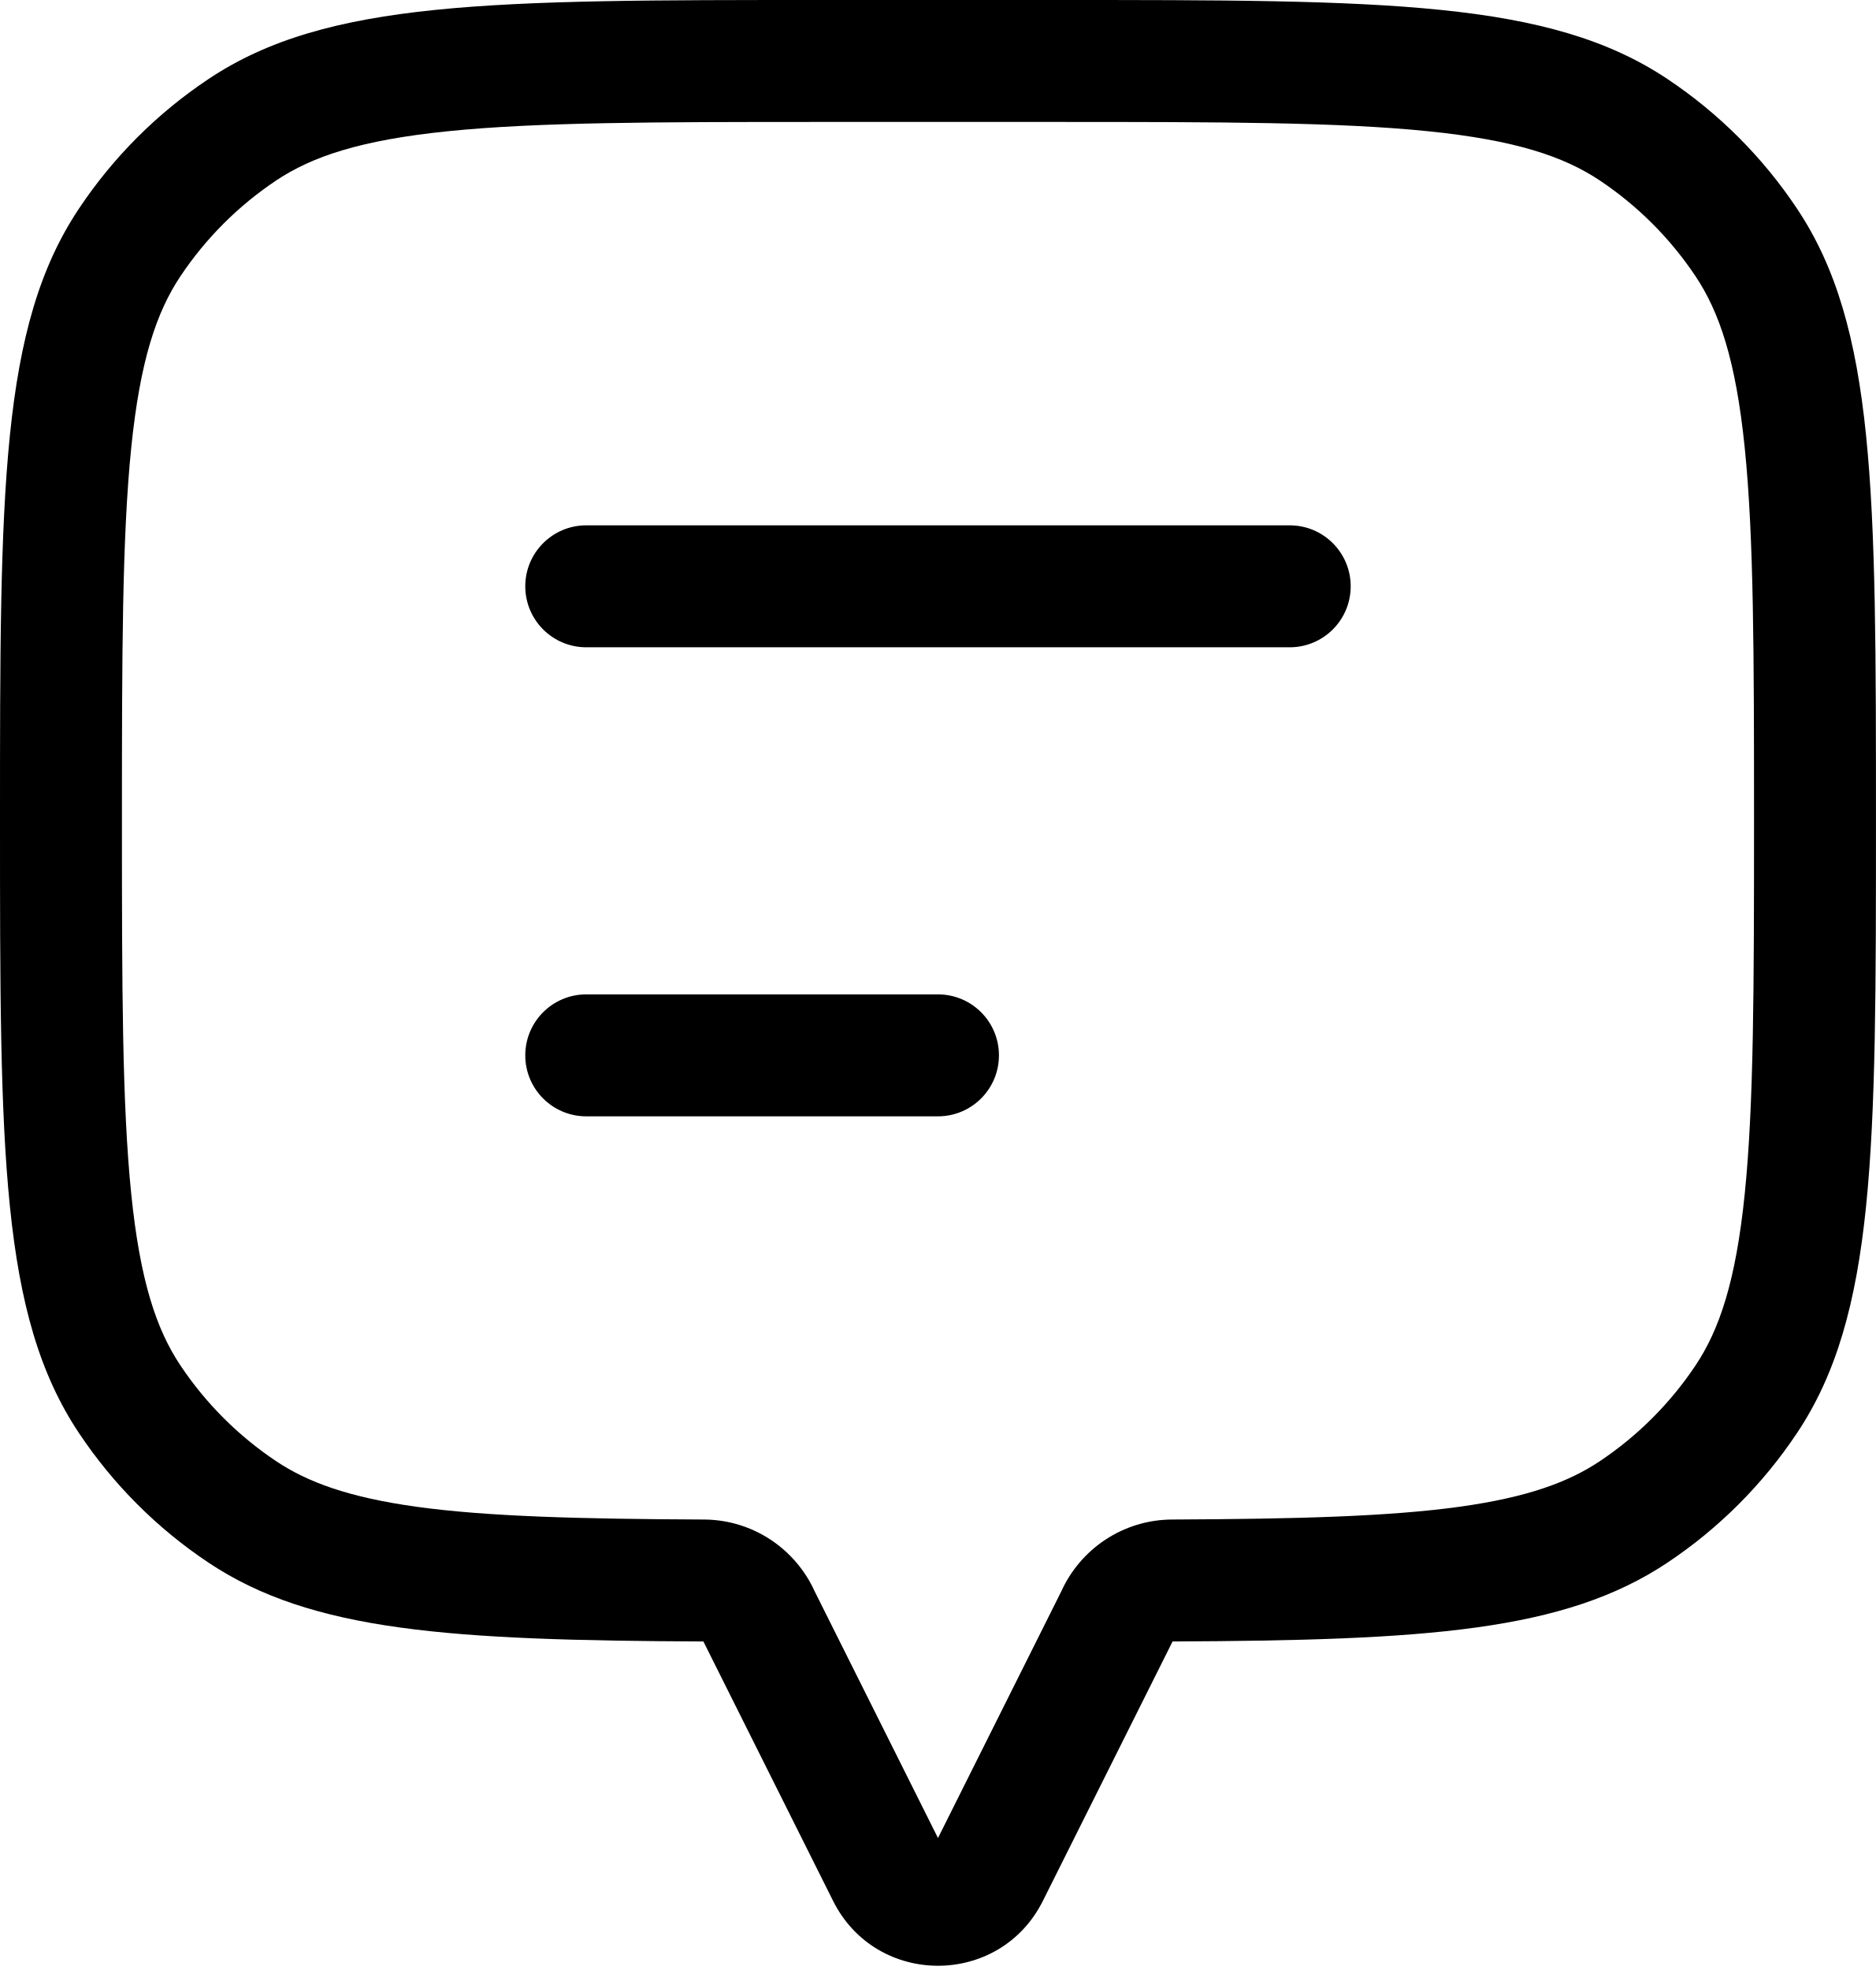
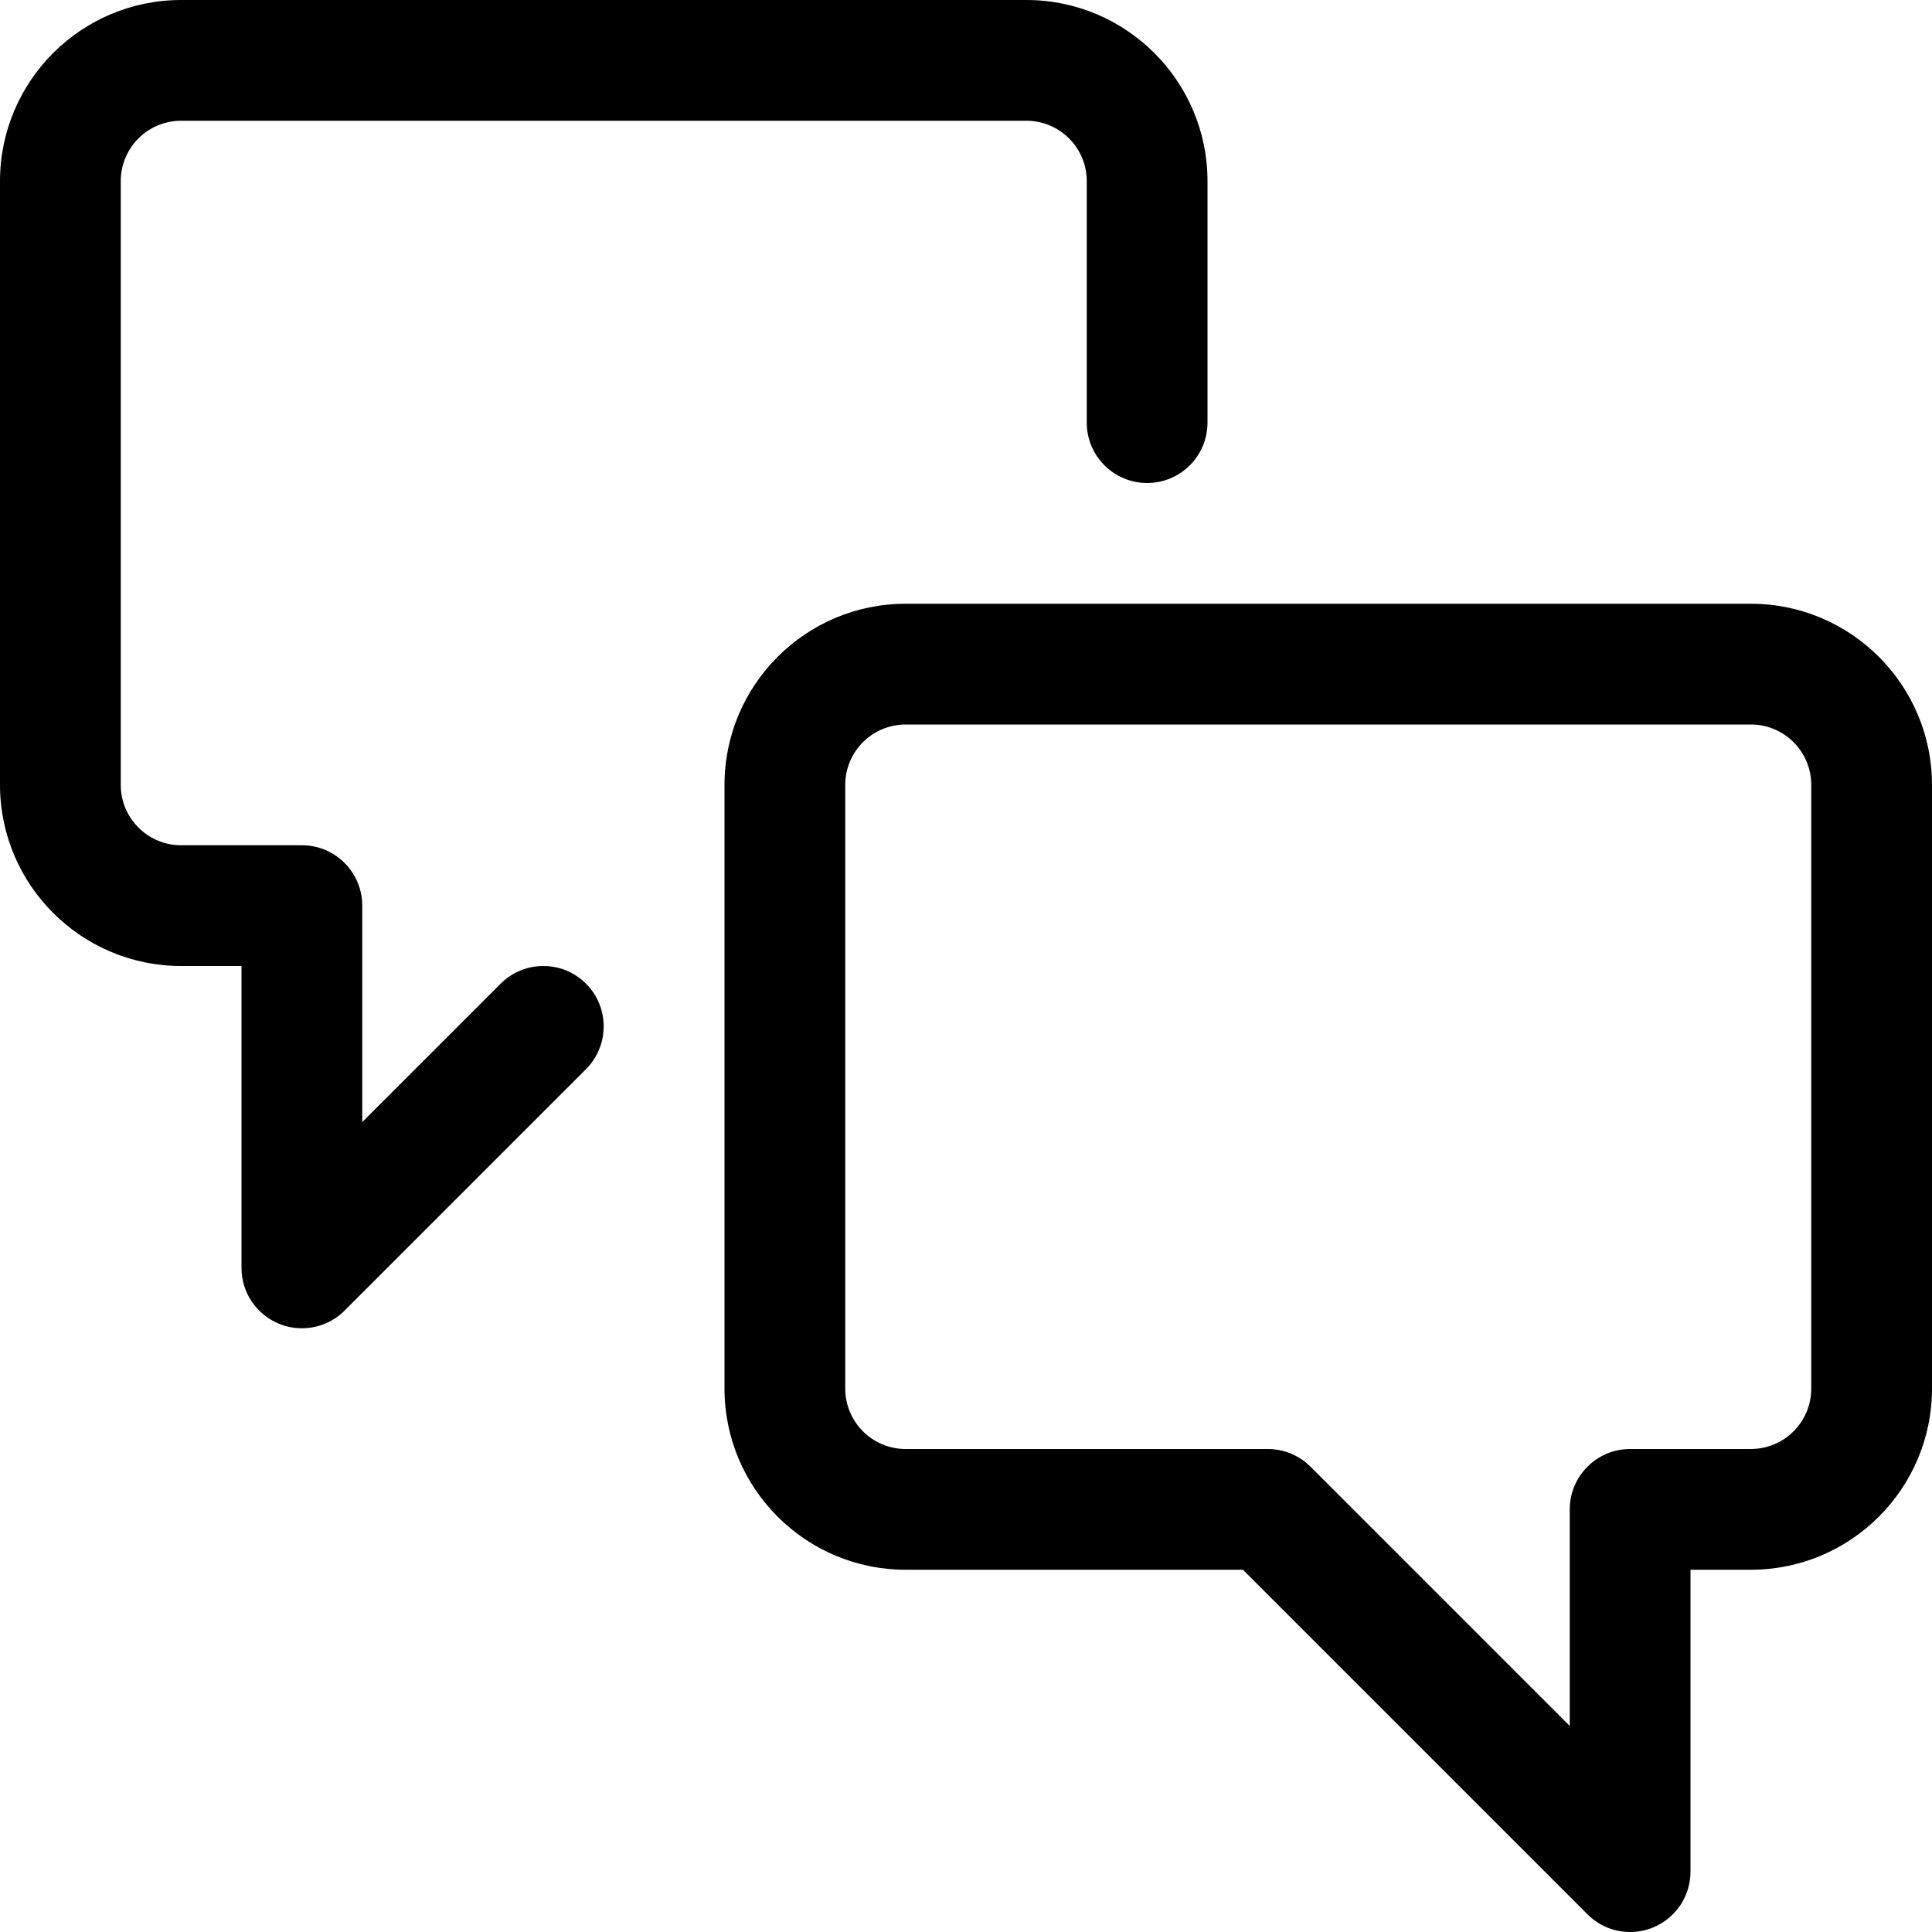
- <svg xmlns="http://www.w3.org/2000/svg" width="20" height="21" viewBox="0 0 20 21" fill="none">
-   <path fill-rule="evenodd" clip-rule="evenodd" d="M5.6 6.25C5.6 5.891 5.891 5.6 6.25 5.6H13.75C14.109 5.6 14.4 5.891 14.4 6.25C14.4 6.609 14.109 6.9 13.75 6.9H6.25C5.891 6.9 5.6 6.609 5.6 6.25ZM5.6 11.25C5.6 10.891 5.891 10.6 6.25 10.6H10C10.359 10.6 10.65 10.891 10.65 11.25C10.65 11.609 10.359 11.9 10 11.9H6.25C5.891 11.9 5.6 11.609 5.6 11.25ZM11.314 16.965C11.517 16.515 11.969 16.201 12.494 16.198C13.849 16.192 14.812 16.165 15.559 16.062C16.286 15.961 16.722 15.799 17.056 15.576C17.46 15.306 17.806 14.96 18.076 14.556C18.331 14.174 18.506 13.659 18.601 12.726C18.698 11.772 18.7 10.533 18.7 8.75C18.7 6.967 18.698 5.728 18.601 4.774C18.506 3.841 18.331 3.326 18.076 2.944C17.806 2.54 17.46 2.194 17.056 1.924L17.77 0.855L17.056 1.924C16.674 1.669 16.159 1.494 15.226 1.399C14.272 1.302 13.033 1.3 11.25 1.3H8.75C6.967 1.3 5.728 1.302 4.774 1.399C3.841 1.494 3.326 1.669 2.944 1.924C2.54 2.194 2.194 2.54 1.924 2.944C1.669 3.326 1.494 3.841 1.399 4.774C1.302 5.728 1.3 6.967 1.3 8.75C1.3 10.533 1.302 11.772 1.399 12.726C1.494 13.659 1.669 14.174 1.924 14.556C2.194 14.96 2.54 15.306 2.944 15.576C3.278 15.799 3.714 15.961 4.441 16.062C5.188 16.165 6.151 16.192 7.506 16.198C8.031 16.201 8.483 16.515 8.686 16.965L10 19.593L11.314 16.965ZM7.5 17.5V17.498C4.803 17.486 3.324 17.393 2.222 16.657C1.676 16.293 1.207 15.824 0.843 15.278C0 14.017 0 12.261 0 8.75C0 5.239 0 3.483 0.843 2.222C1.207 1.676 1.676 1.207 2.222 0.843C3.483 0 5.239 0 8.75 0H11.25C14.761 0 16.517 0 17.778 0.843C18.324 1.207 18.793 1.676 19.157 2.222C20 3.483 20 5.239 20 8.75C20 12.261 20 14.017 19.157 15.278C18.793 15.824 18.324 16.293 17.778 16.657C16.676 17.393 15.197 17.486 12.5 17.498V17.5L11.118 20.264C10.657 21.185 9.343 21.185 8.882 20.264L7.5 17.5Z" fill="currentColor" />
+ <svg xmlns="http://www.w3.org/2000/svg" width="48" height="48" viewBox="0 0 48 48" fill="none">
+   <g clip-path="url(#clip0_4_1055)">
+     <path d="M40.5 48C40.1 48 39.722 47.844 39.44 47.56L30.88 39H22.5C20.018 39 18 36.982 18 34.5V19.5C18 17.018 20.018 15 22.5 15H43.5C45.982 15 48 17.018 48 19.5V34.5C48 36.982 45.982 39 43.5 39H42V46.5C42 47.108 41.636 47.652 41.074 47.886C40.892 47.962 40.698 48 40.5 48ZM22.5 18C21.672 18 21 18.672 21 19.5V34.5C21 35.328 21.672 36 22.5 36H31.5C31.896 36 32.282 36.16 32.56 36.44L39 42.88V37.5C39 36.672 39.672 36 40.5 36H43.5C44.328 36 45 35.328 45 34.5V19.5C45 18.672 44.328 18 43.5 18H22.5Z" fill="currentColor" />
+     <path d="M7.5 33C7.302 33 7.108 32.962 6.926 32.886C6.364 32.652 6 32.108 6 31.5V24H4.5C2.018 24 0 21.982 0 19.5V4.5C0 2.018 2.018 0 4.5 0H25.5C27.982 0 30 2.018 30 4.5V10.5C30 11.328 29.328 12 28.5 12C27.672 12 27 11.328 27 10.5V4.5C27 3.672 26.328 3 25.5 3H4.5C3.672 3 3 3.672 3 4.5V19.5C3 20.328 3.672 21 4.5 21H7.5C8.328 21 9 21.672 9 22.5V27.878L12.44 24.438C12.722 24.156 13.1 24 13.5 24C13.9 24 14.278 24.156 14.56 24.44C15.144 25.024 15.144 25.976 14.56 26.562L8.56 32.562C8.278 32.844 7.9 33 7.5 33Z" fill="currentColor" />
+   </g>
+   <defs>
+     <clipPath id="clip0_4_1055">
+       <rect width="48" height="48" fill="currentColor" />
+     </clipPath>
+   </defs>
</svg>
